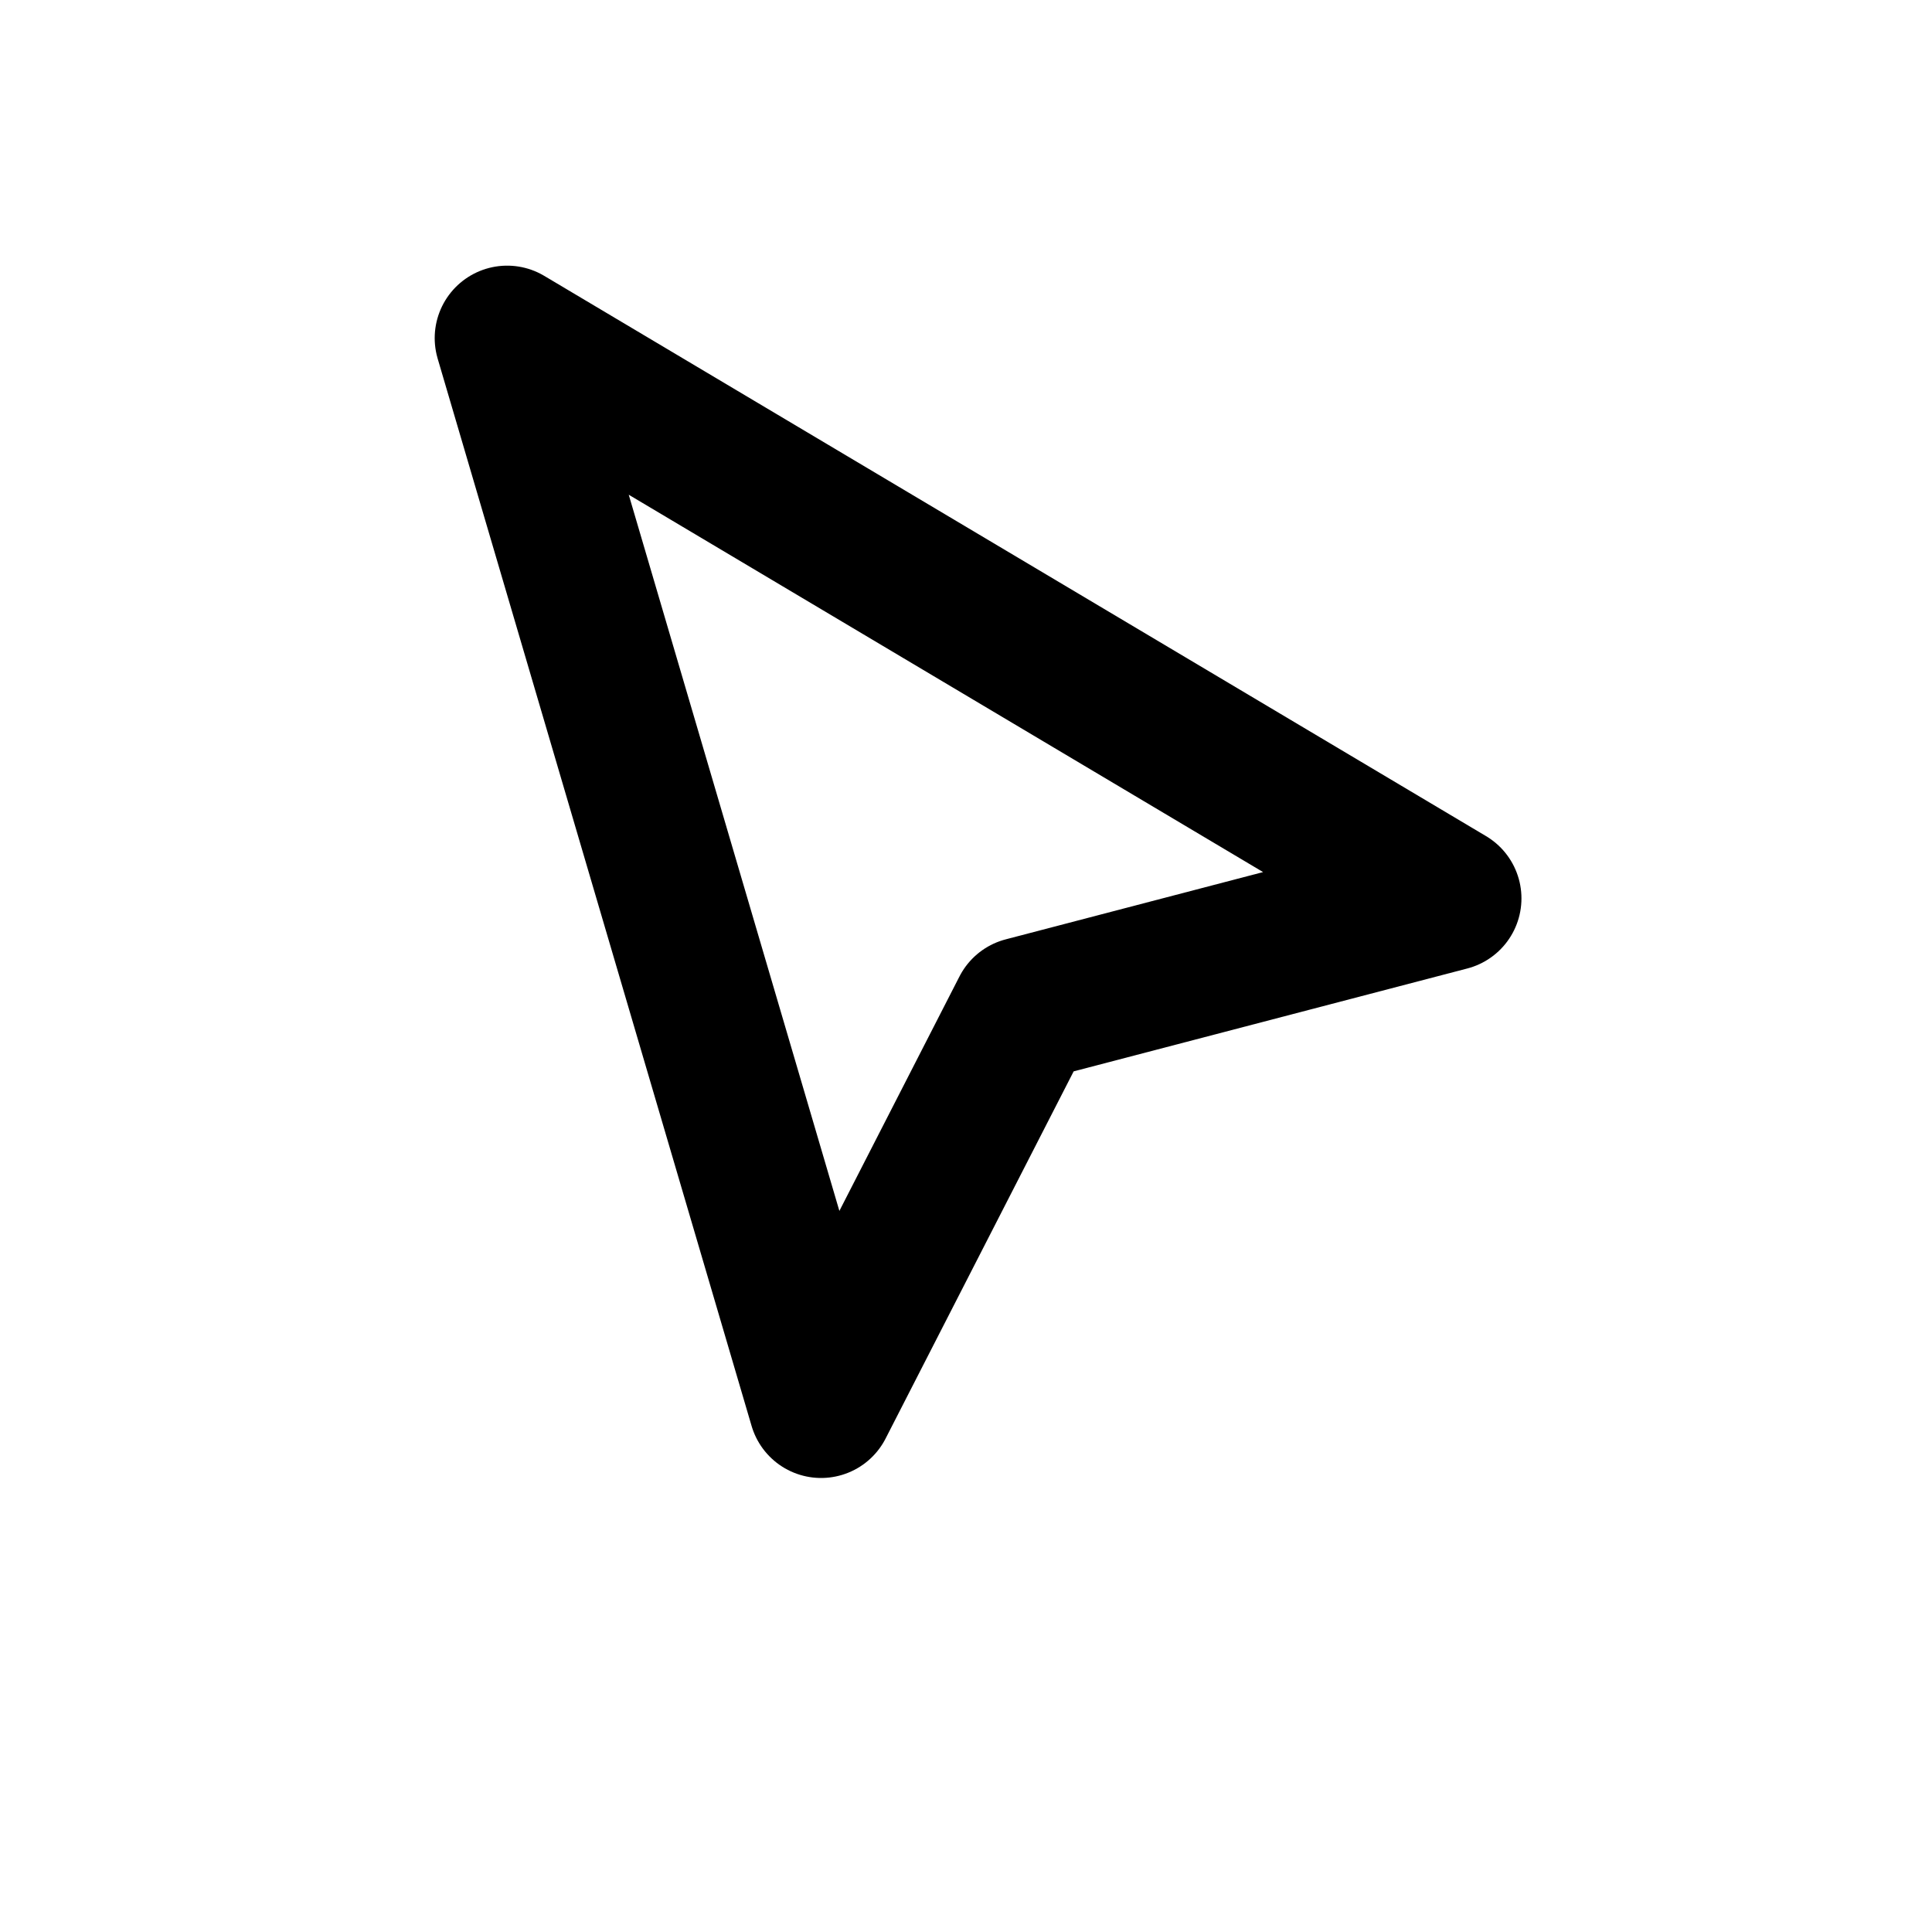
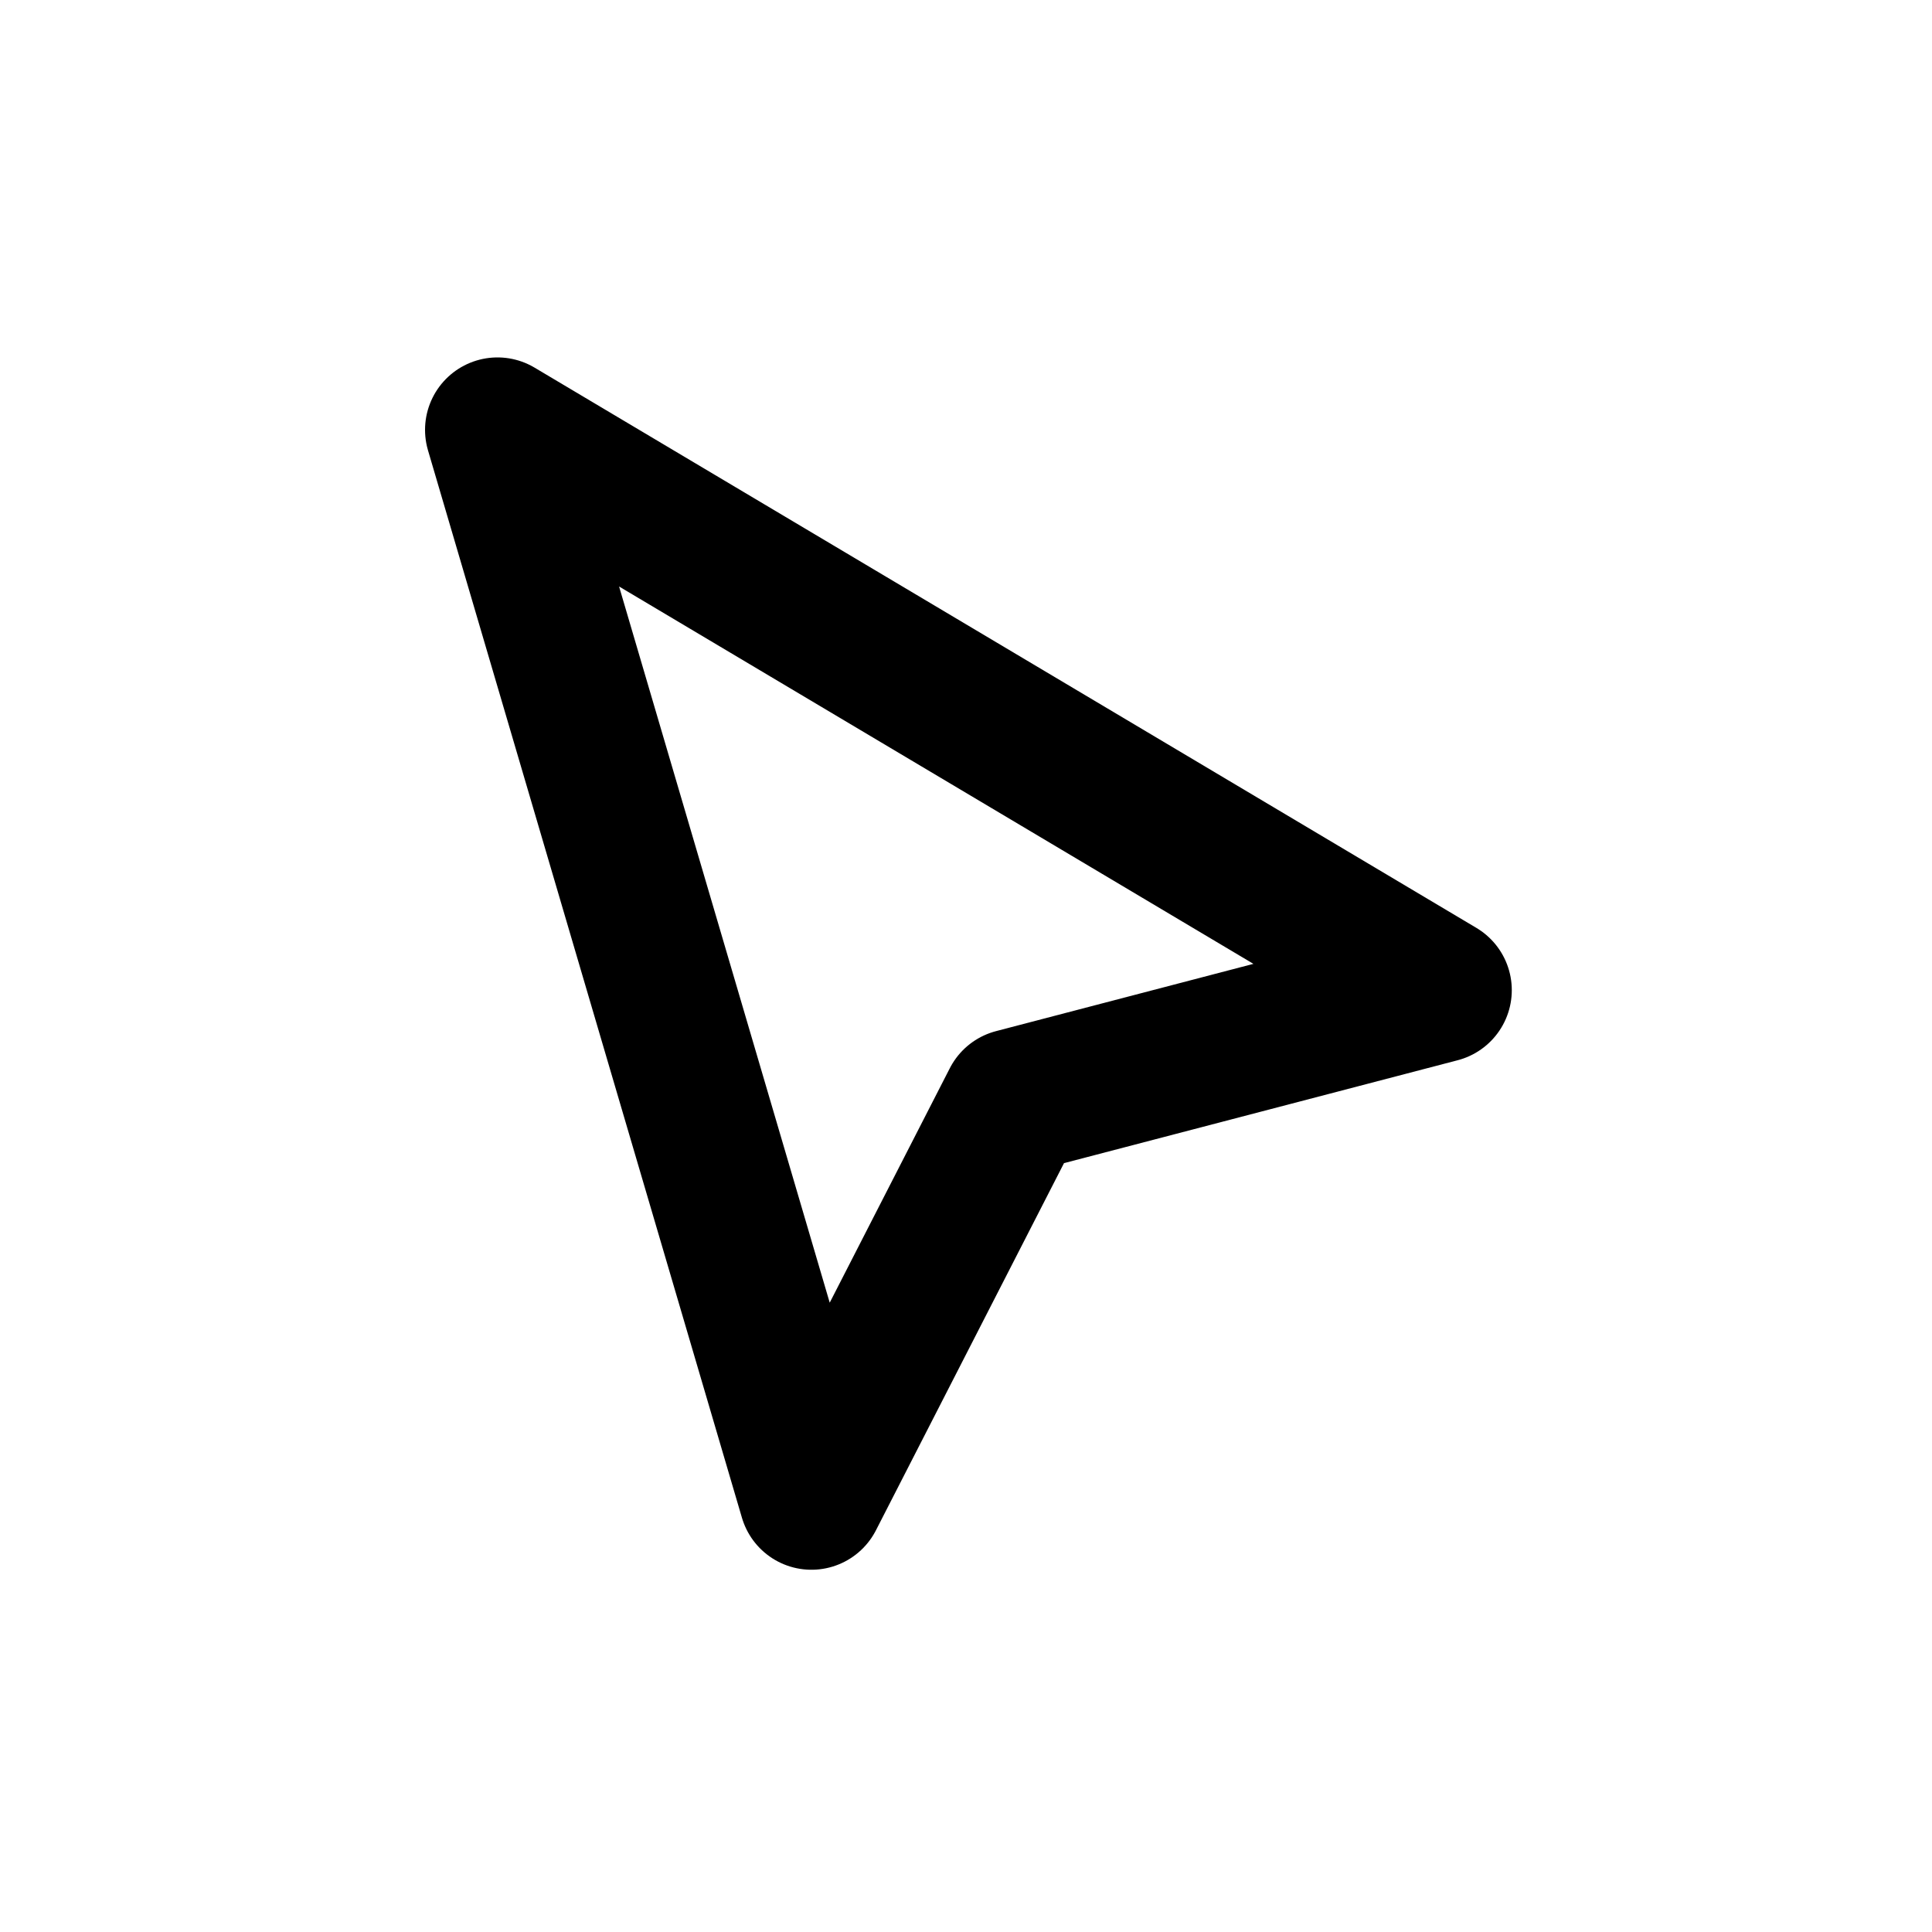
<svg xmlns="http://www.w3.org/2000/svg" viewBox="0 0 20 20" fill="none" stroke="#000" stroke-width="1.5" stroke-linecap="round" stroke-linejoin="round">
-   <path d="M5.25 3.5 15 9.3l-4.4 1.15-2.1 4.1z" />
+   <g transform="translate(-0.1 0.95)">
+     <path d="M5.25 3.5 15 9.3l-4.4 1.15-2.1 4.1z" />
+   </g>
</svg>
